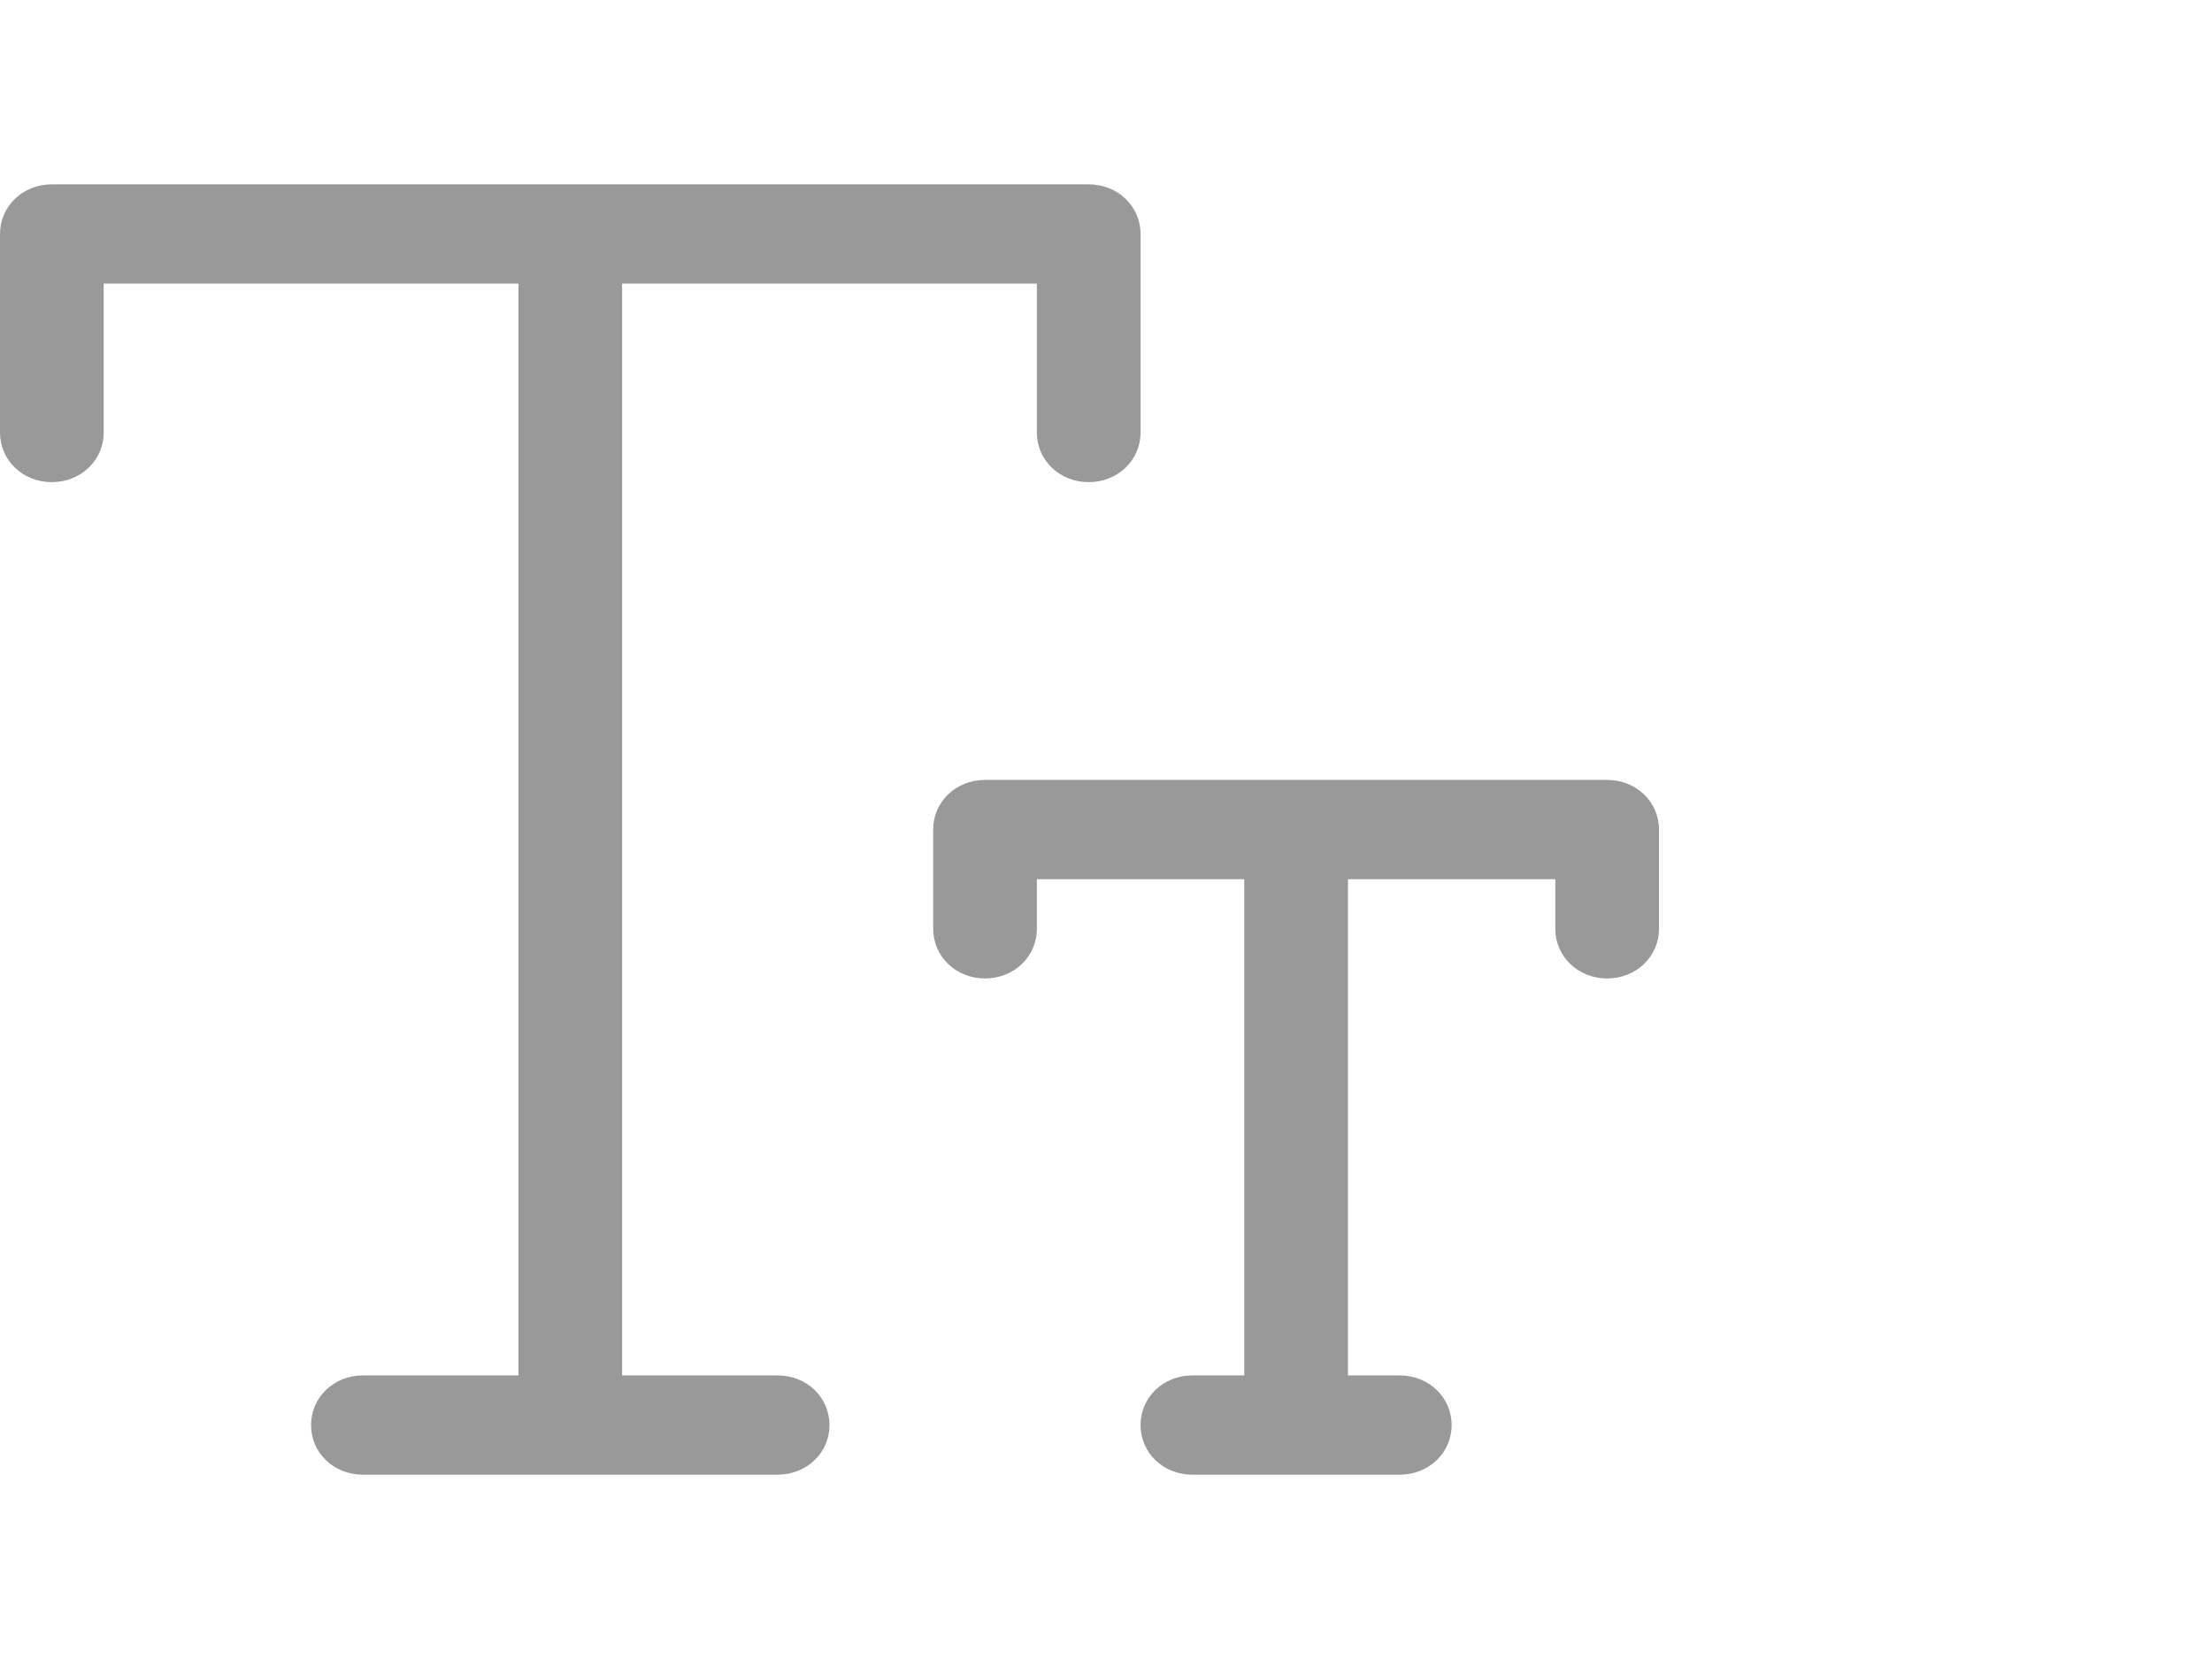
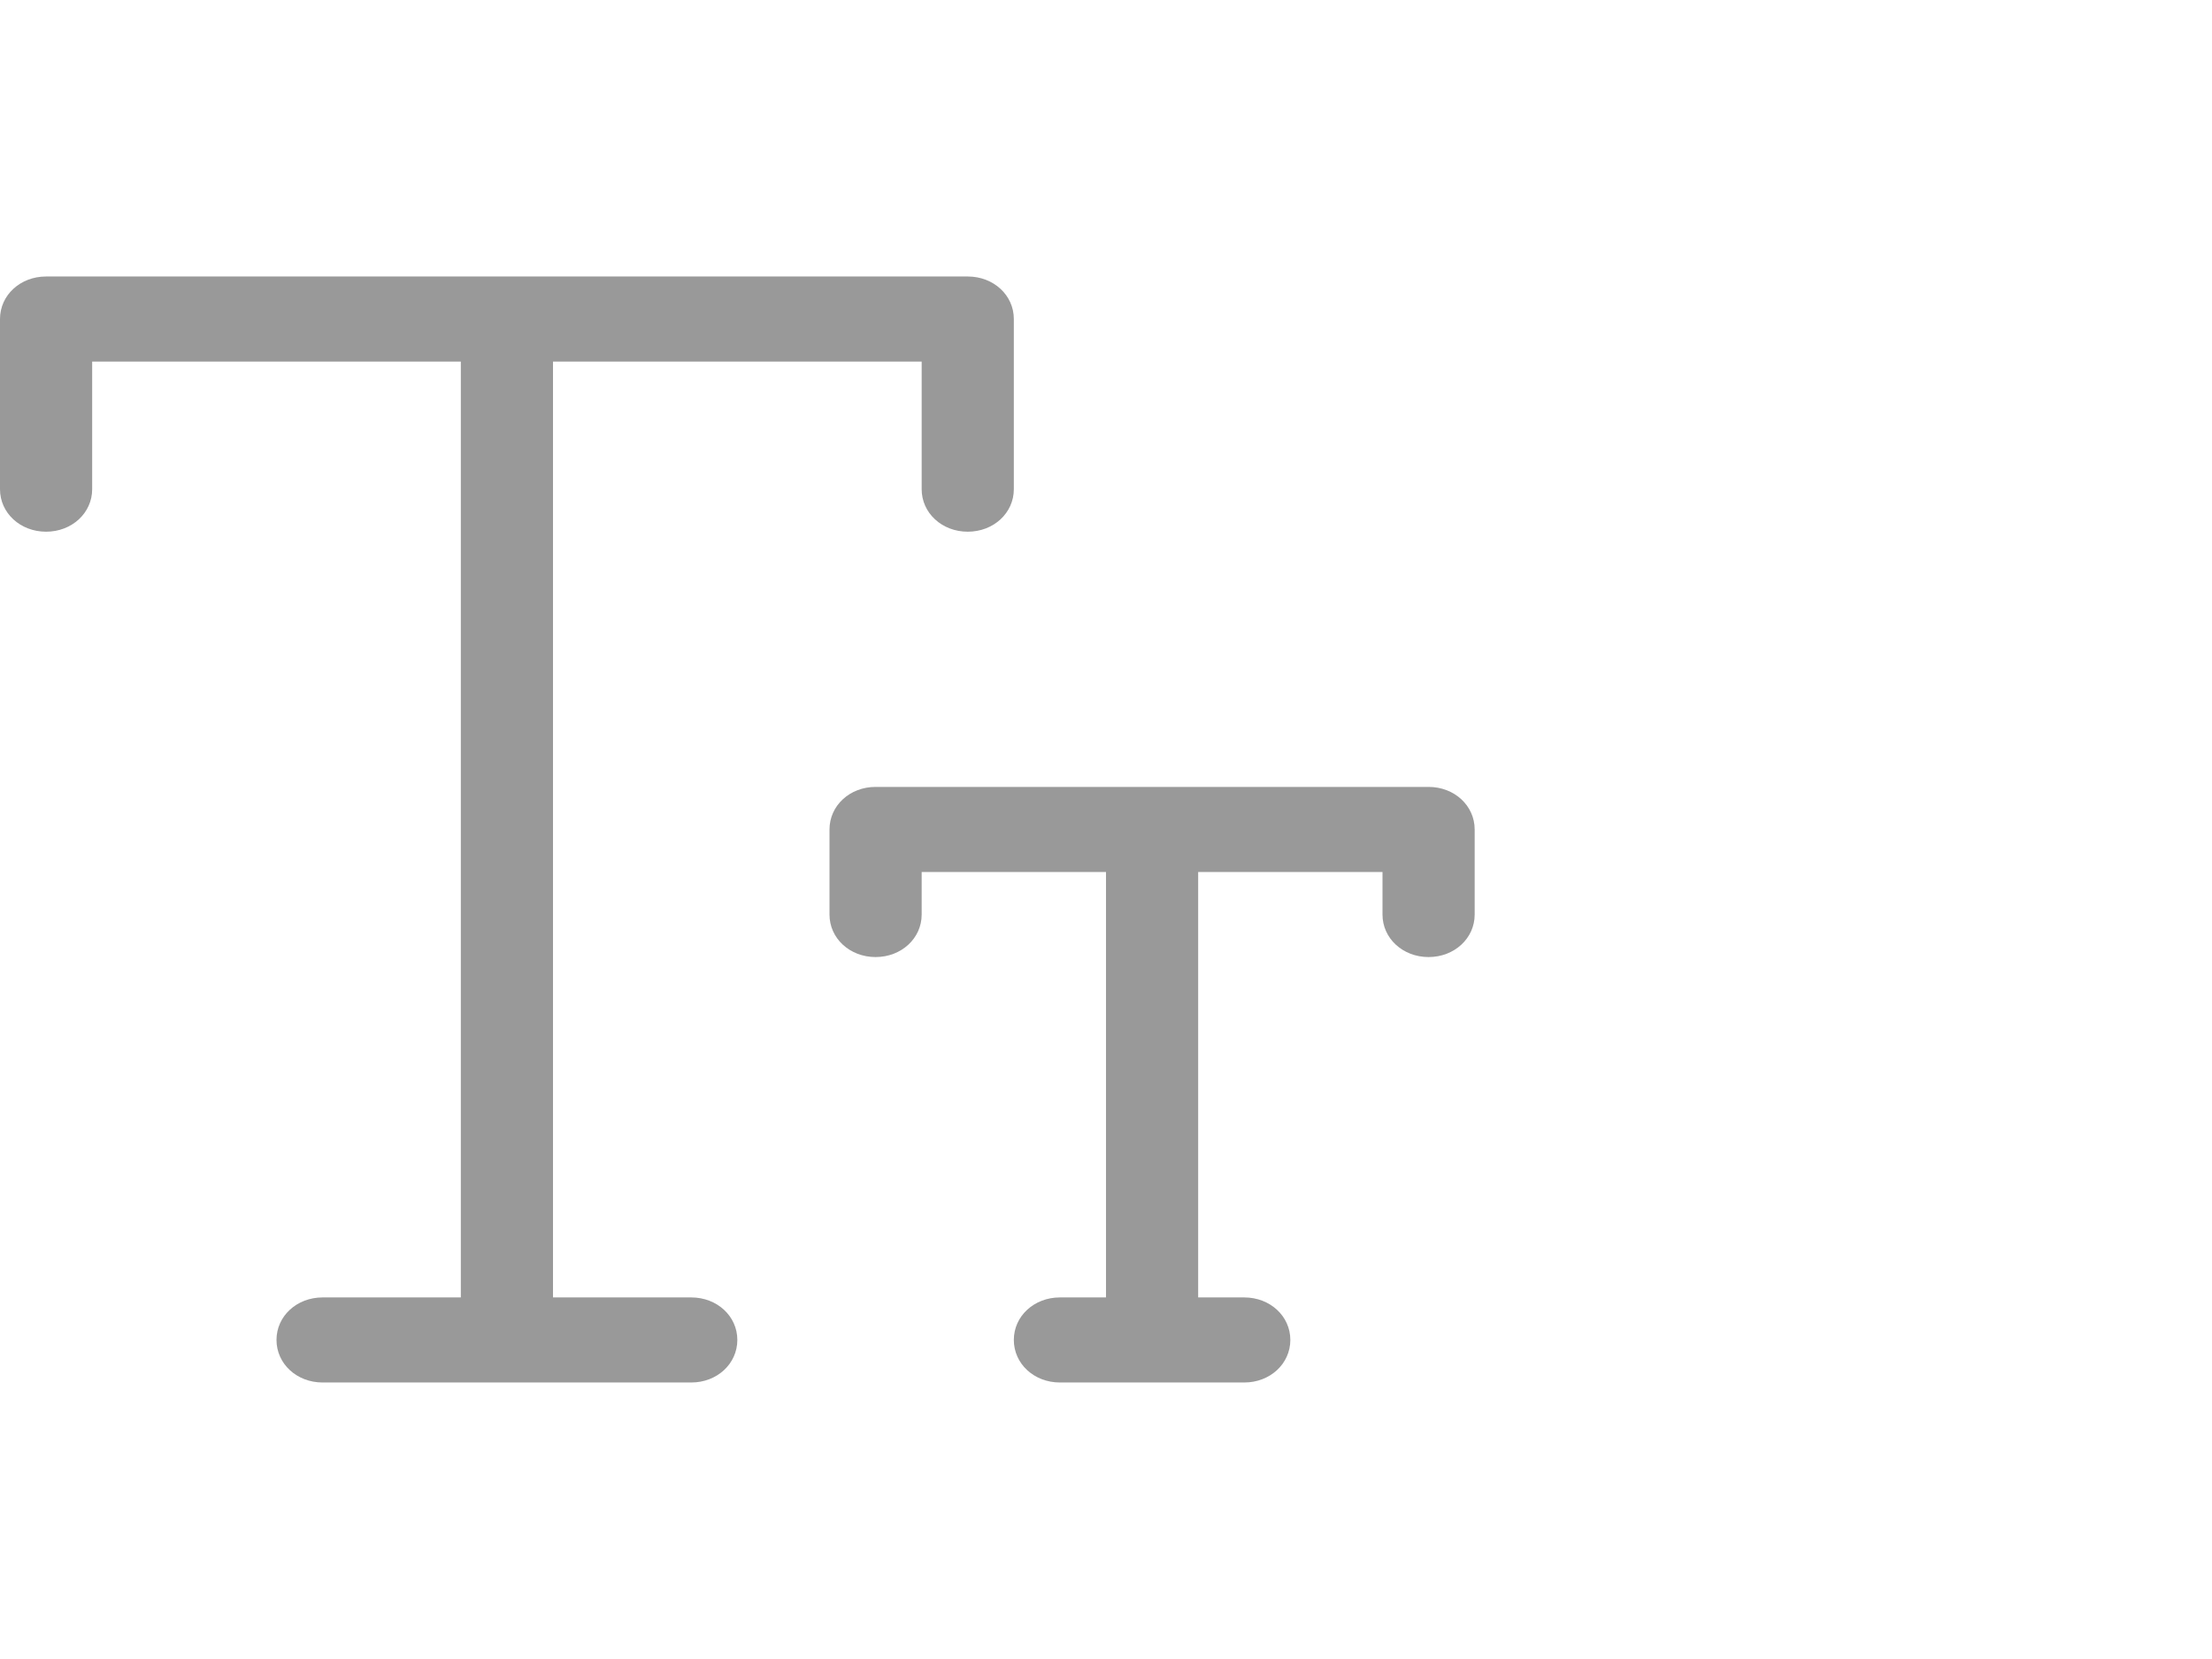
- <svg xmlns="http://www.w3.org/2000/svg" version="1.1" viewBox="-476.207 -3308.12 24 18" width="24" height="18">
+ <svg xmlns="http://www.w3.org/2000/svg" version="1.1" viewBox="-453.587 -2834.086 24 18" width="24" height="18">
  <defs />
  <g id="SOURCES" stroke-dasharray="none" stroke="none" stroke-opacity="1" fill="none" fill-opacity="1">
-     <g id="SOURCES_Calque_2">
-       <g id="Group_10211">
+     <g id="SOURCES_New">
+       <g id="Group_10481">
        <g id="Graphic_10147" />
        <g id="Group_10070">
          <g id="Graphic_10071">
-             <path d="M -461.582 -3298.581 L -461.582 -3293.197 L -461.02 -3293.197 C -460.705 -3293.197 -460.457 -3292.96 -460.457 -3292.658 C -460.457 -3292.356 -460.705 -3292.12 -461.02 -3292.12 L -463.27 -3292.12 C -463.585 -3292.12 -463.832 -3292.356 -463.832 -3292.658 C -463.832 -3292.96 -463.585 -3293.197 -463.27 -3293.197 L -462.707 -3293.197 L -462.707 -3298.581 L -464.957 -3298.581 L -464.957 -3298.043 C -464.957 -3297.741 -465.205 -3297.504 -465.52 -3297.504 C -465.835 -3297.504 -466.082 -3297.741 -466.082 -3298.043 L -466.082 -3299.12 C -466.082 -3299.421 -465.835 -3299.658 -465.52 -3299.658 L -458.77 -3299.658 C -458.455 -3299.658 -458.207 -3299.421 -458.207 -3299.12 L -458.207 -3298.043 C -458.207 -3297.741 -458.455 -3297.504 -458.77 -3297.504 C -459.085 -3297.504 -459.332 -3297.741 -459.332 -3298.043 L -459.332 -3298.581 Z M -469.457 -3305.043 L -469.457 -3293.197 L -467.77 -3293.197 C -467.455 -3293.197 -467.207 -3292.96 -467.207 -3292.658 C -467.207 -3292.356 -467.455 -3292.12 -467.77 -3292.12 L -472.27 -3292.12 C -472.585 -3292.12 -472.832 -3292.356 -472.832 -3292.658 C -472.832 -3292.96 -472.585 -3293.197 -472.27 -3293.197 L -470.582 -3293.197 L -470.582 -3305.043 L -475.082 -3305.043 L -475.082 -3303.427 C -475.082 -3303.126 -475.33 -3302.889 -475.645 -3302.889 C -475.96 -3302.889 -476.207 -3303.126 -476.207 -3303.427 L -476.207 -3305.581 C -476.207 -3305.883 -475.96 -3306.12 -475.645 -3306.12 L -464.395 -3306.12 C -464.08 -3306.12 -463.832 -3305.883 -463.832 -3305.581 L -463.832 -3303.427 C -463.832 -3303.126 -464.08 -3302.889 -464.395 -3302.889 C -464.71 -3302.889 -464.957 -3303.126 -464.957 -3303.427 L -464.957 -3305.043 Z" fill="#999" />
+             <path d="M -440.587 -2824.625 L -440.587 -2820.009 L -440.087 -2820.009 C -439.807 -2820.009 -439.587 -2819.806 -439.587 -2819.548 C -439.587 -2819.289 -439.807 -2819.086 -440.087 -2819.086 L -442.087 -2819.086 C -442.367 -2819.086 -442.587 -2819.289 -442.587 -2819.548 C -442.587 -2819.806 -442.367 -2820.009 -442.087 -2820.009 L -441.587 -2820.009 L -441.587 -2824.625 L -443.587 -2824.625 L -443.587 -2824.163 C -443.587 -2823.905 -443.807 -2823.702 -444.087 -2823.702 C -444.367 -2823.702 -444.587 -2823.905 -444.587 -2824.163 L -444.587 -2825.086 C -444.587 -2825.345 -444.367 -2825.548 -444.087 -2825.548 L -438.087 -2825.548 C -437.807 -2825.548 -437.587 -2825.345 -437.587 -2825.086 L -437.587 -2824.163 C -437.587 -2823.905 -437.807 -2823.702 -438.087 -2823.702 C -438.367 -2823.702 -438.587 -2823.905 -438.587 -2824.163 L -438.587 -2824.625 Z M -447.587 -2830.163 L -447.587 -2820.009 L -446.087 -2820.009 C -445.807 -2820.009 -445.587 -2819.806 -445.587 -2819.548 C -445.587 -2819.289 -445.807 -2819.086 -446.087 -2819.086 L -450.087 -2819.086 C -450.367 -2819.086 -450.587 -2819.289 -450.587 -2819.548 C -450.587 -2819.806 -450.367 -2820.009 -450.087 -2820.009 L -448.587 -2820.009 L -448.587 -2830.163 L -452.587 -2830.163 L -452.587 -2828.778 C -452.587 -2828.52 -452.807 -2828.317 -453.087 -2828.317 C -453.367 -2828.317 -453.587 -2828.52 -453.587 -2828.778 L -453.587 -2830.625 C -453.587 -2830.883 -453.367 -2831.086 -453.087 -2831.086 L -443.087 -2831.086 C -442.807 -2831.086 -442.587 -2830.883 -442.587 -2830.625 L -442.587 -2828.778 C -442.587 -2828.52 -442.807 -2828.317 -443.087 -2828.317 C -443.367 -2828.317 -443.587 -2828.52 -443.587 -2828.778 L -443.587 -2830.163 Z" fill="#999" />
          </g>
        </g>
      </g>
    </g>
  </g>
</svg>
